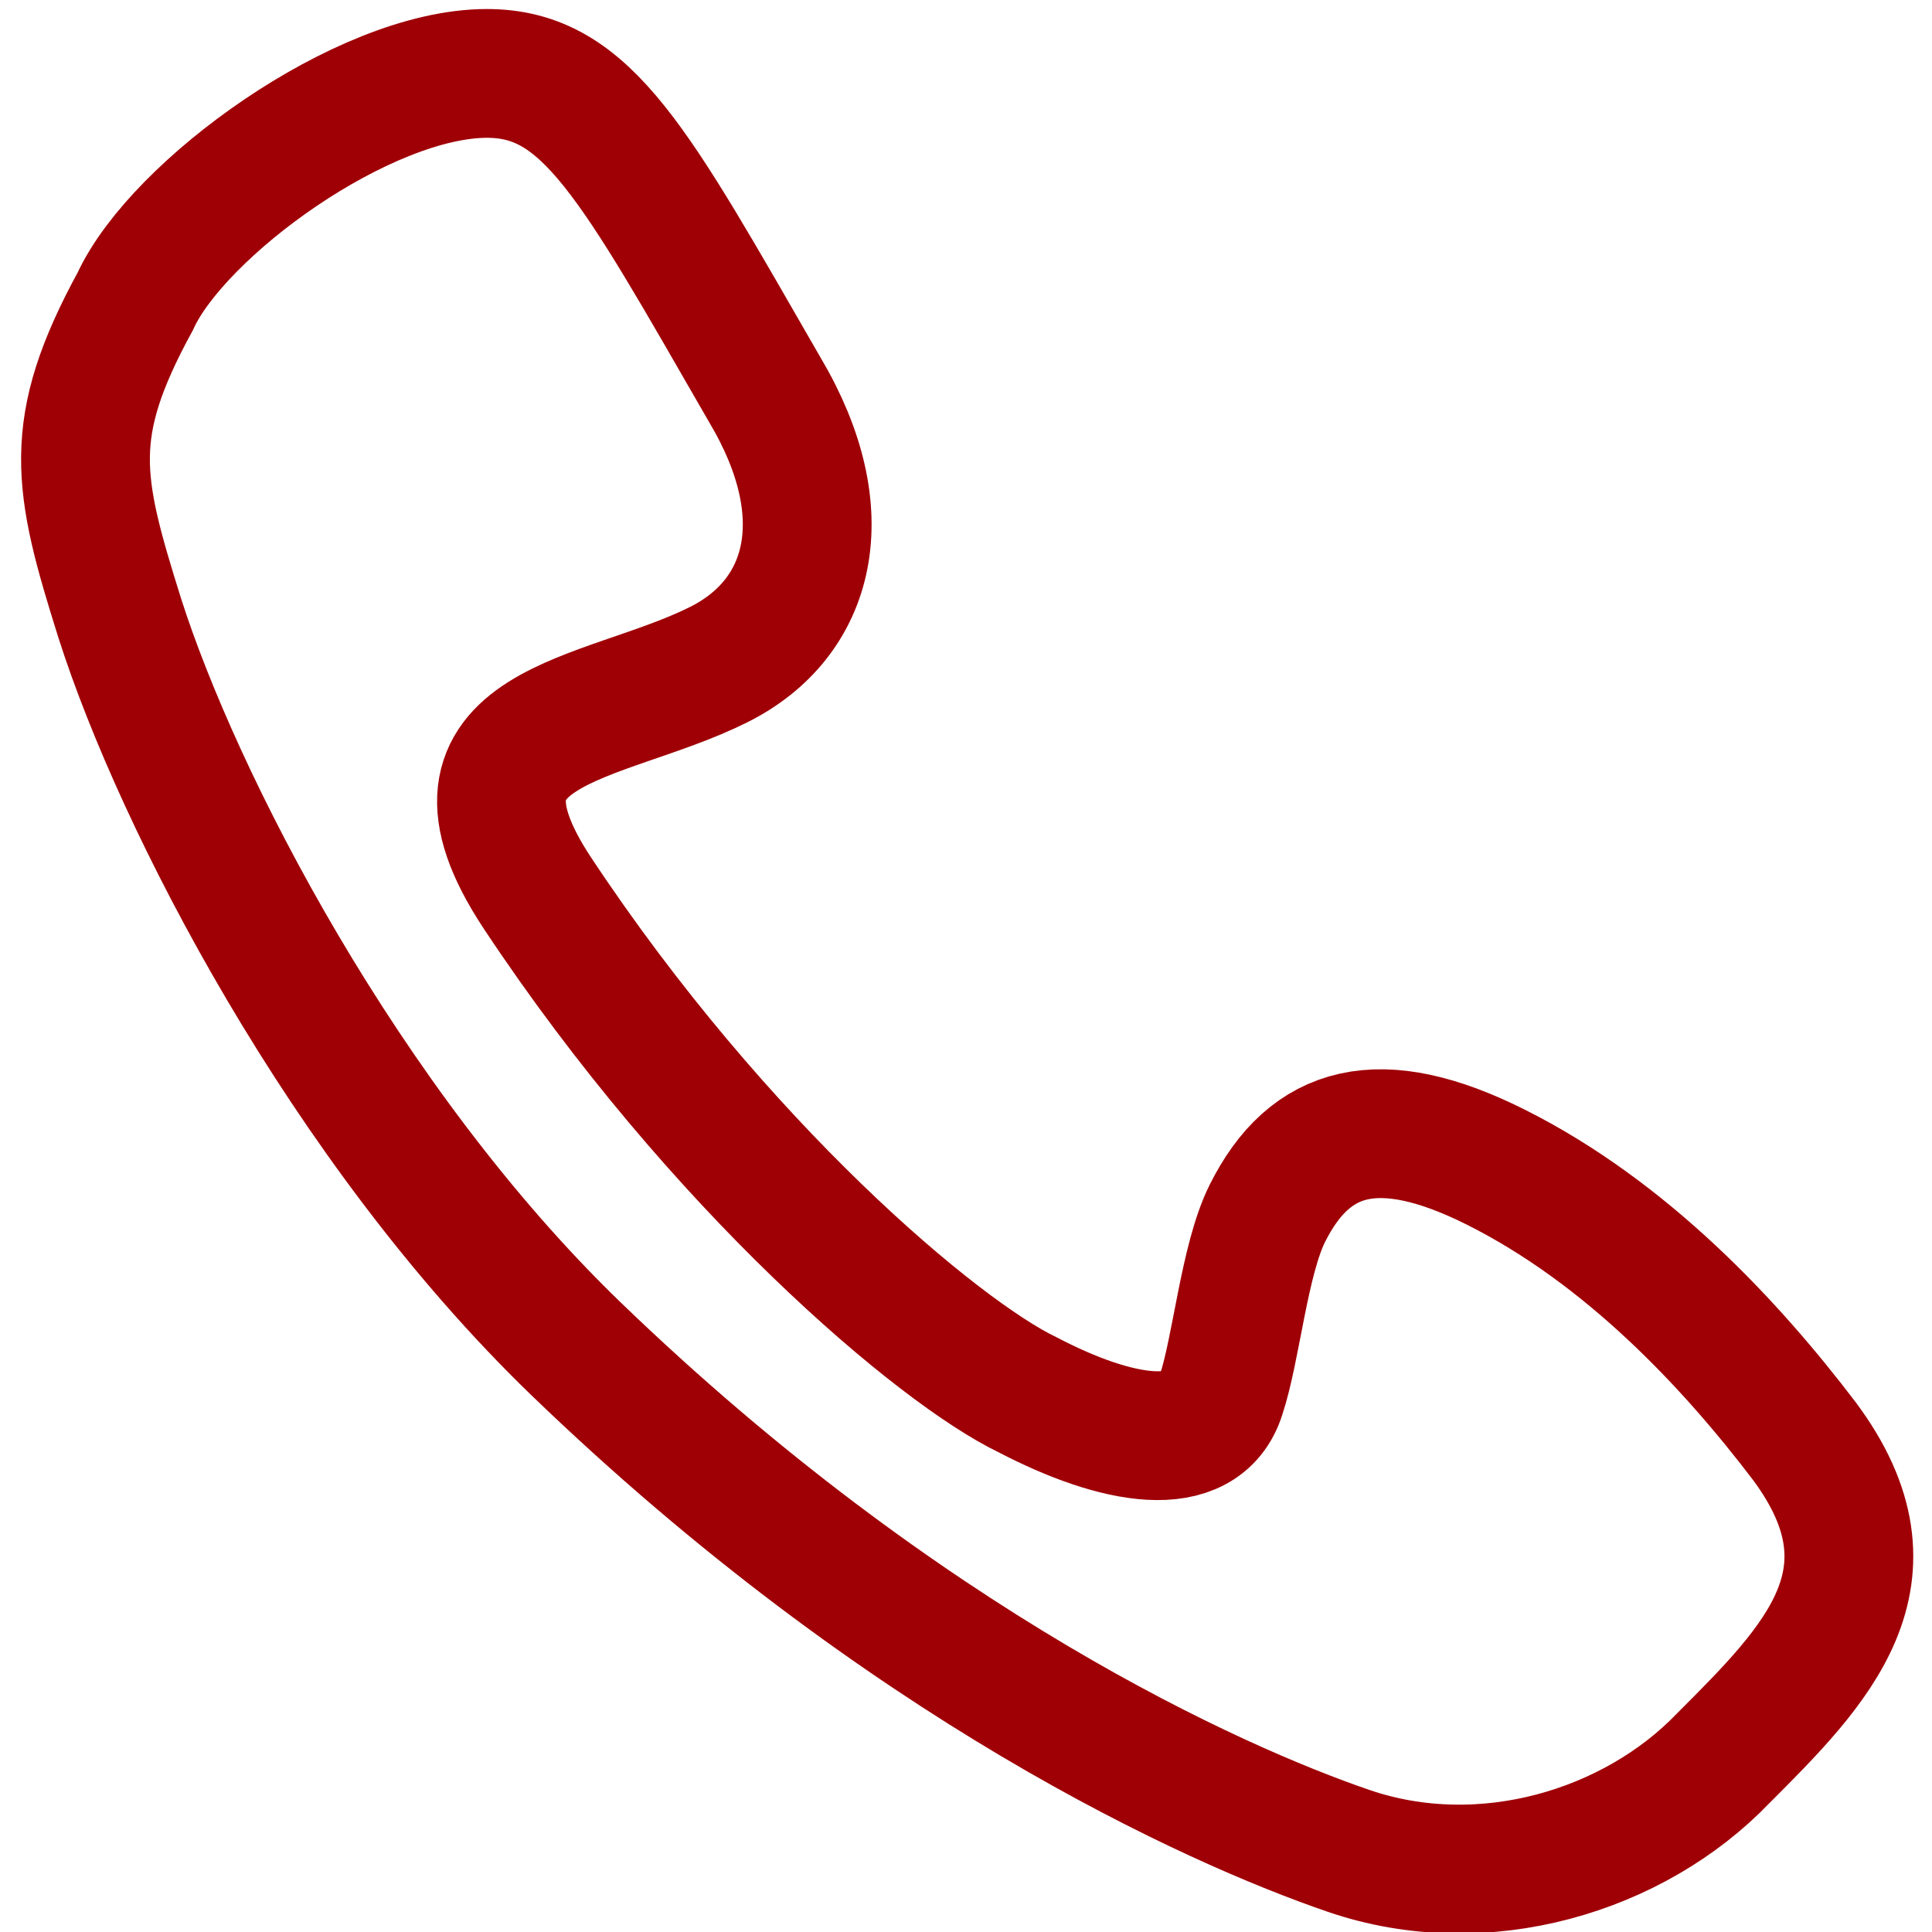
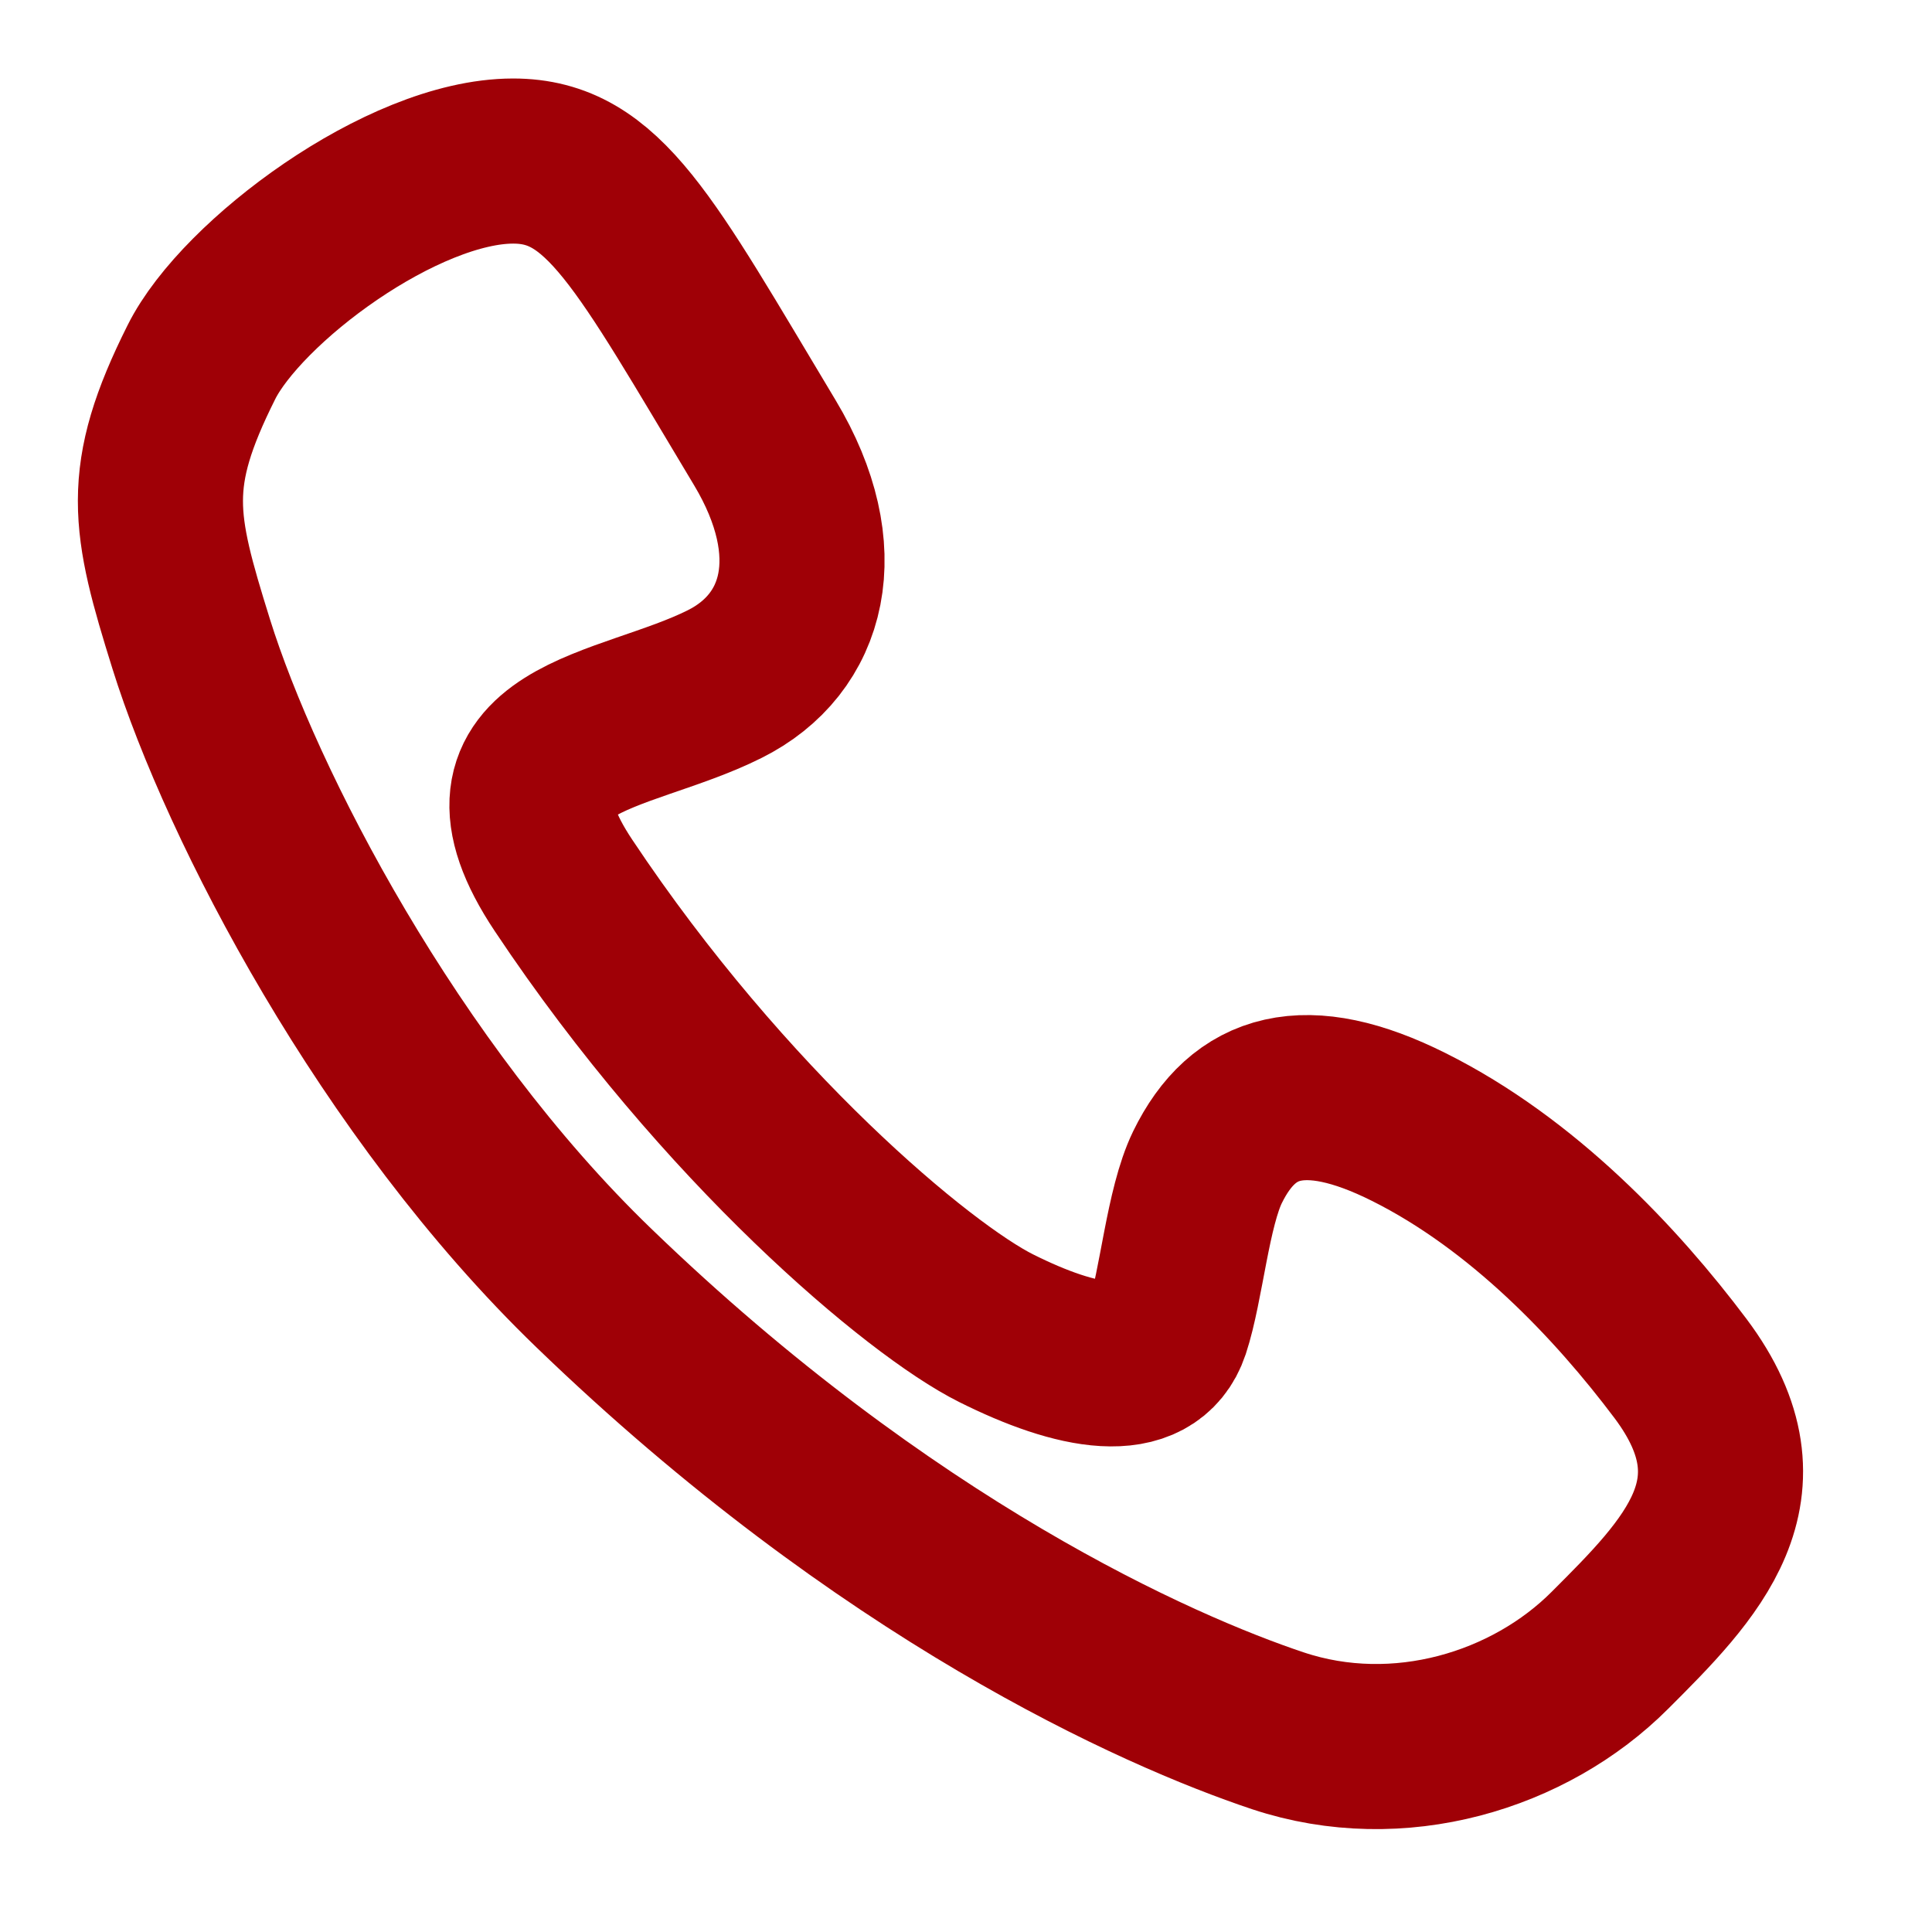
- <svg xmlns="http://www.w3.org/2000/svg" version="1.1" id="Calque_1" x="0px" y="0px" viewBox="0 0 50 50" style="enable-background:new 0 0 50 50;" xml:space="preserve">
-   <style type="text/css">
- 	.st0{fill:none;stroke:#9F0006;stroke-width:3.333;}
- </style>
-   <path class="st0" d="M12.6,1.9c-3.2,0-8,3.5-9.1,5.9C1.7,11.1,2,12.5,3.1,16c1.5,4.7,5.8,13.1,11.8,18.9c8.5,8.2,16.5,11.8,20,13  s7.4,0,9.7-2.4c2.4-2.4,4.7-4.7,2.1-8.2c-1.9-2.5-4.6-5.4-8-7.1c-3-1.5-4.8-1-5.9,1.2c-0.6,1.2-0.8,3.5-1.2,4.7  c-0.5,1.6-2.7,1.2-5,0c-2.3-1.1-8-5.9-12.7-13c-2.9-4.4,1.7-4.4,4.7-5.9c2.4-1.2,3.1-3.9,1.2-7.1C16.4,4.2,15.2,1.9,12.6,1.9z" />
+ <svg xmlns="http://www.w3.org/2000/svg" width="50px" height="50px" viewBox="0 0 50 50" version="1.1">
+   <g id="surface1">
+     <path style="fill:none;stroke-width:3.333;stroke-linecap:butt;stroke-linejoin:miter;stroke:rgb(62.353%,0%,2.353%);stroke-opacity:1;stroke-miterlimit:4;" d="M 10.359 3.251 C 8.126 3.251 4.875 5.689 4.065 7.312 C 2.901 9.637 3.093 10.545 3.86 13.001 C 4.875 16.249 7.852 22.011 11.986 25.999 C 17.876 31.688 23.36 34.125 25.798 34.939 C 28.235 35.749 30.877 34.939 32.501 33.311 C 34.125 31.688 35.752 30.064 33.924 27.626 C 32.626 25.898 30.74 23.9 28.44 22.751 C 26.346 21.703 25.097 22.084 24.375 23.561 C 23.976 24.381 23.851 25.944 23.565 26.812 C 23.199 27.906 21.736 27.626 20.109 26.812 C 18.555 26.036 14.625 22.751 11.377 17.876 C 9.36 14.854 12.581 14.835 14.625 13.811 C 16.252 13.001 16.755 11.13 15.439 8.936 C 13.001 4.875 12.188 3.251 10.359 3.251 Z M 10.359 3.251 " transform="matrix(1.282051,0,0,1.282051,0,0)" />
+   </g>
</svg>
